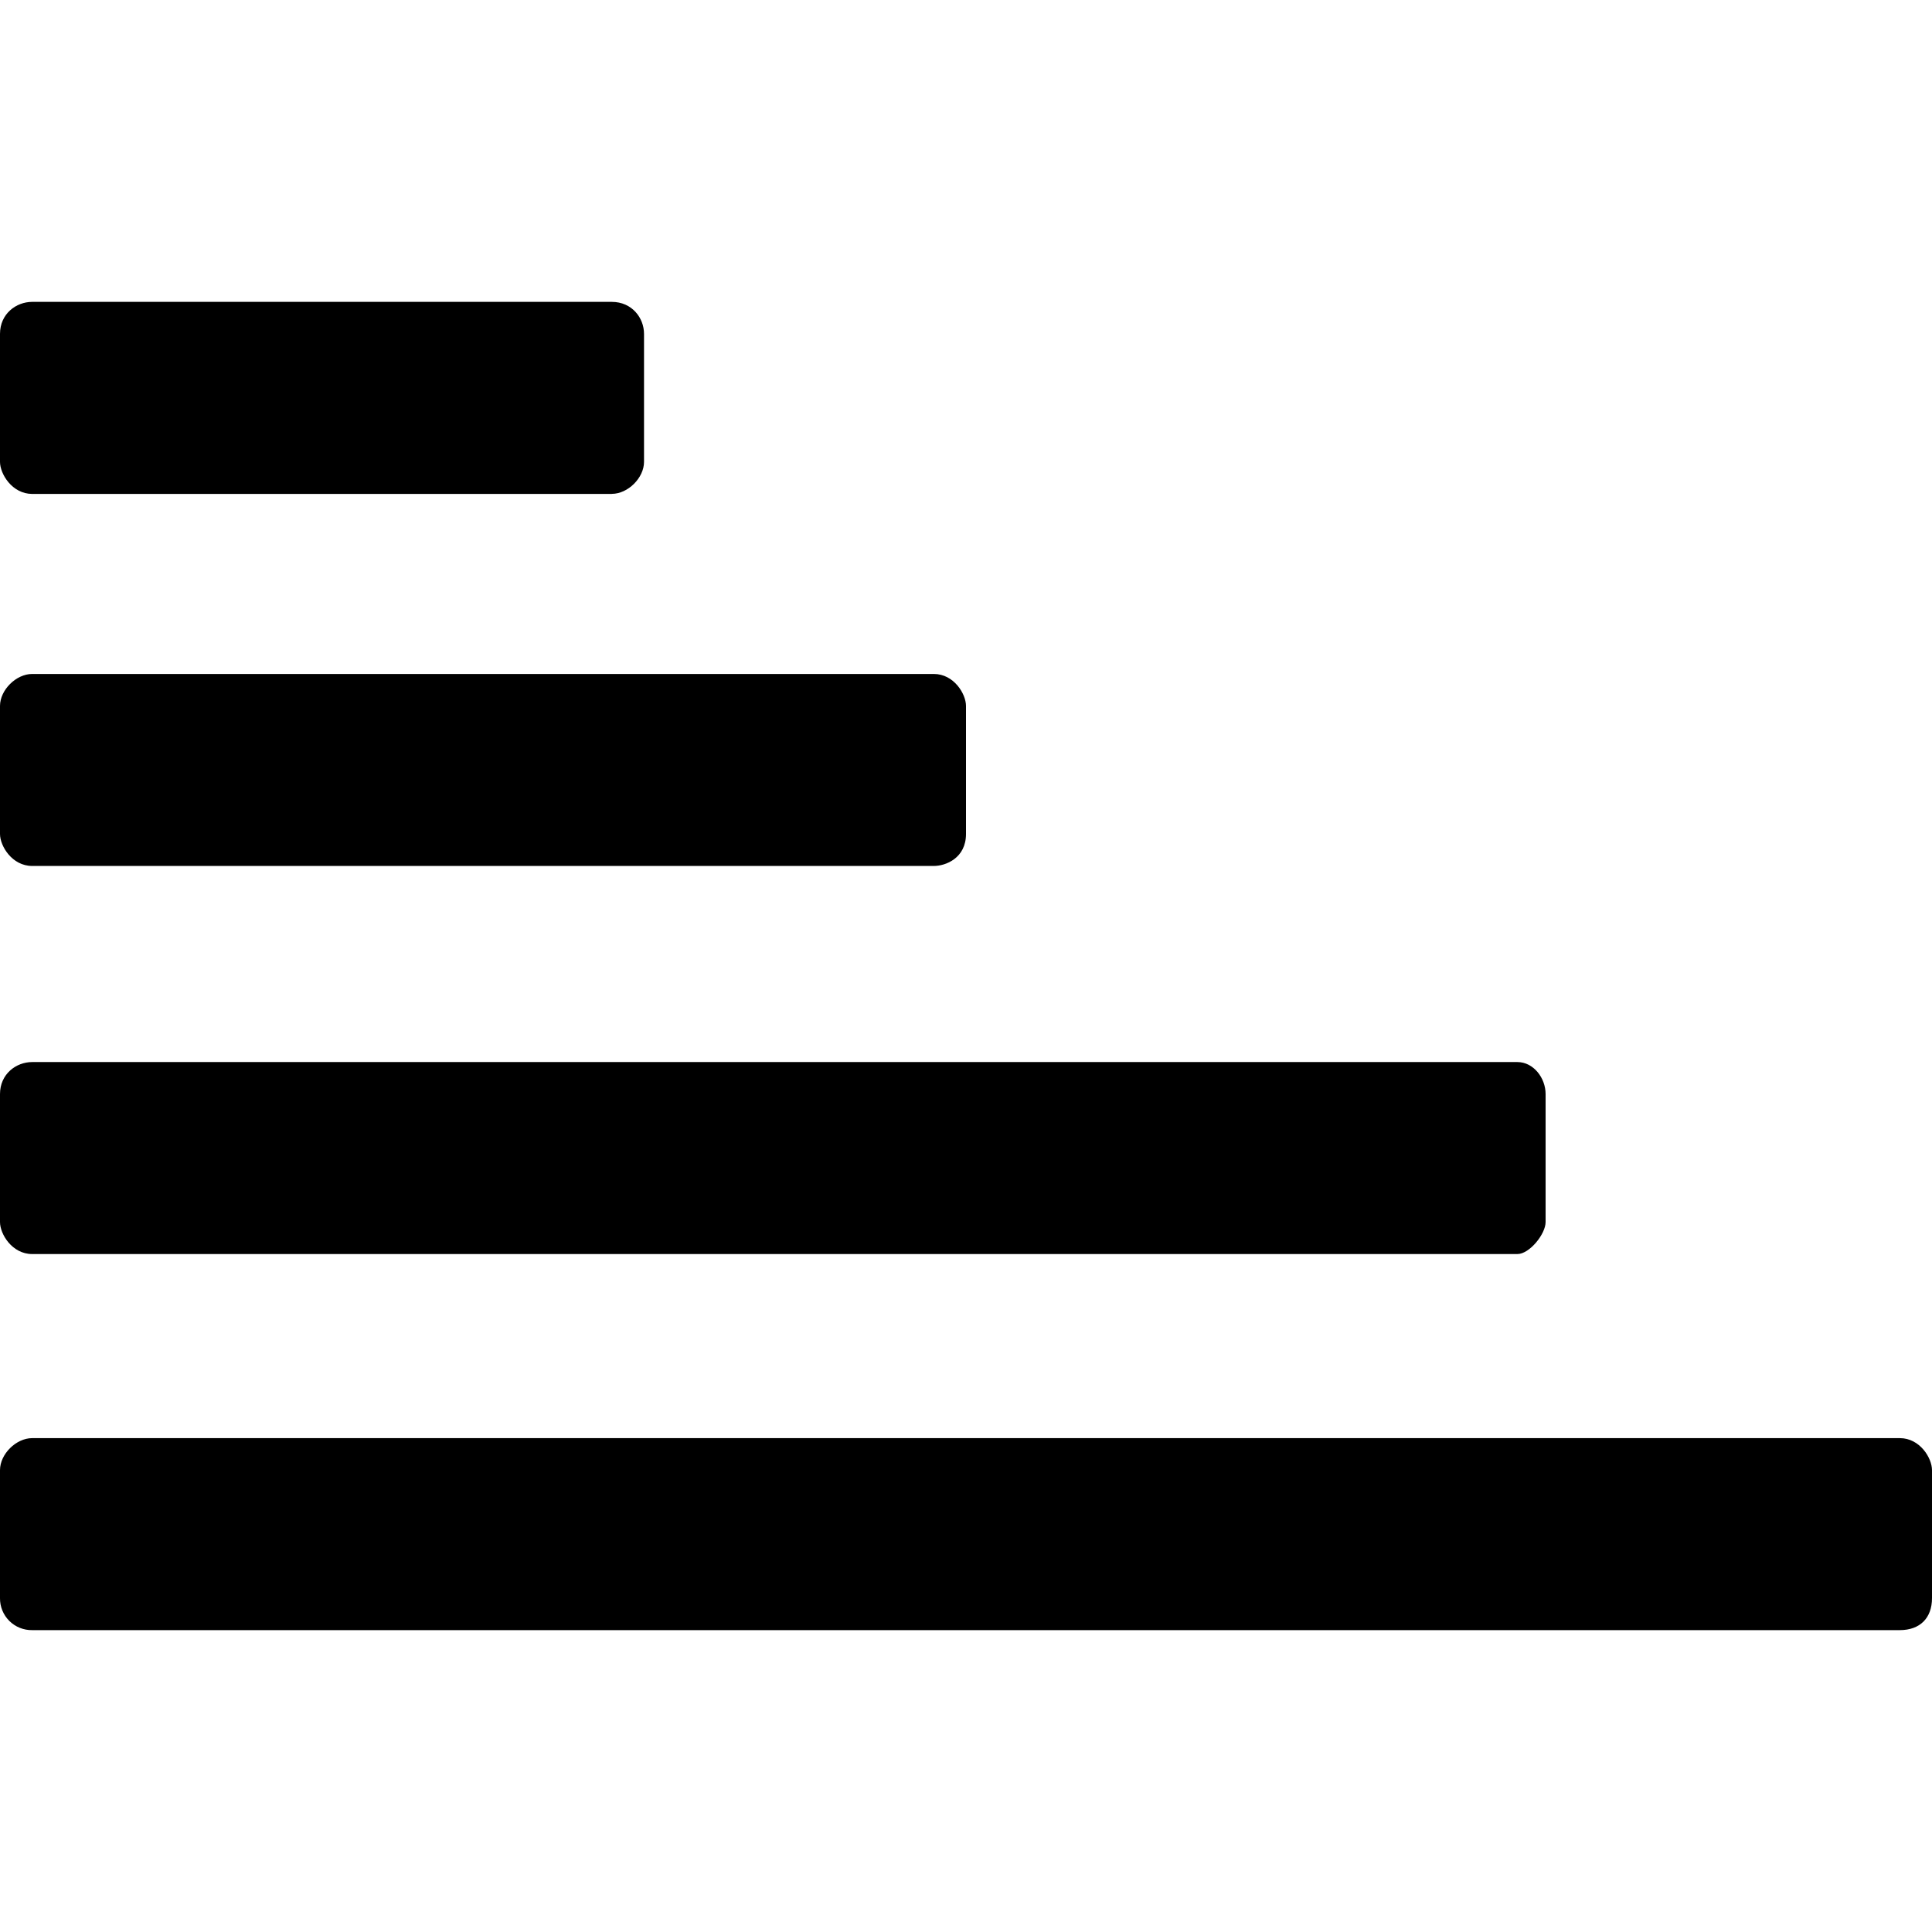
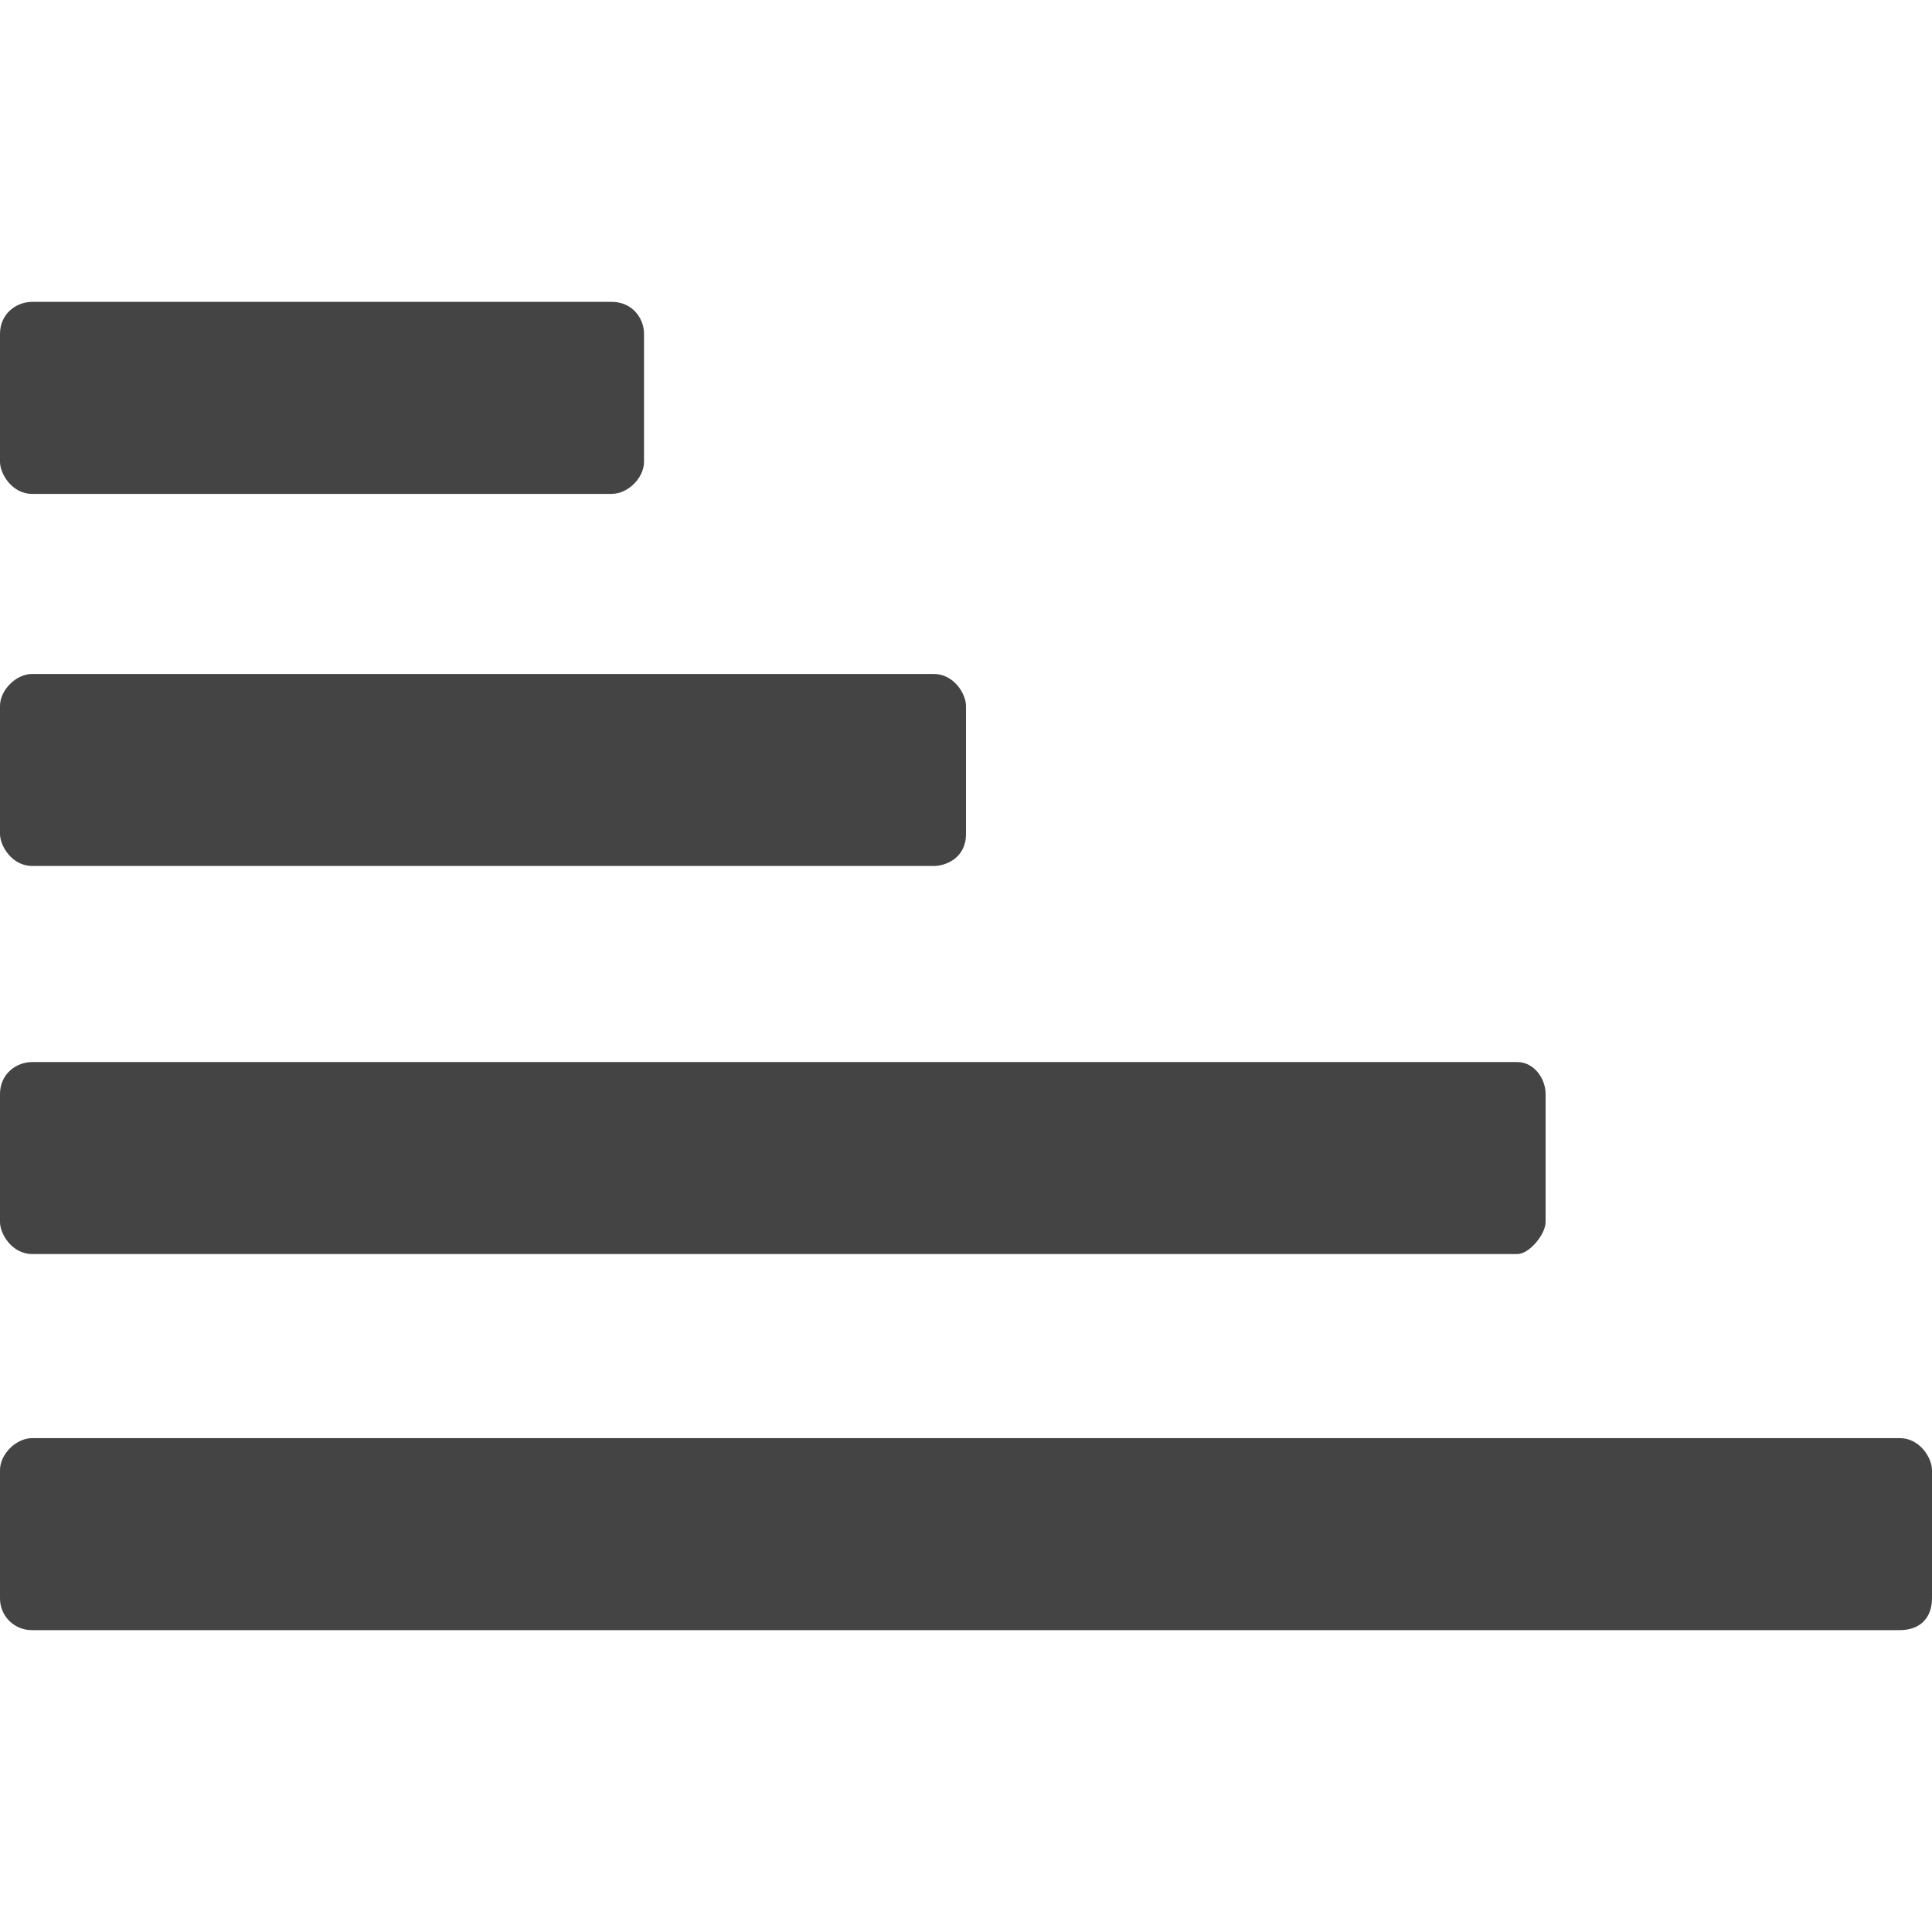
<svg xmlns="http://www.w3.org/2000/svg" width="32" height="32" viewBox="0 0 32 32">
-   <g class="nc-icon-wrapper" fill="#000000">
+   <g class="nc-icon-wrapper" fill="#444444">
    <path d="M31.467 27H.533A.524.524 0 0 1 0 26.47v-2.12c0-.266.267-.53.533-.53h30.934c.333 0 .533.33.533.53v2.12c0 .331-.2.53-.533.53zm-6.334-6.229H.533c-.333 0-.533-.331-.533-.53v-2.12c0-.332.267-.53.533-.53h24.6c.267 0 .467.264.467.53v2.12c0 .199-.267.53-.467.53zm-9.666-6.428H.533c-.333 0-.533-.33-.533-.53v-2.12c0-.265.267-.53.533-.53h14.934c.333 0 .533.331.533.53v2.12c0 .398-.333.53-.533.53zm-5.334-6.162h-9.6C.2 8.18 0 7.849 0 7.65V5.53C0 5.198.267 5 .533 5h9.6c.334 0 .534.265.534.53v2.12c0 .266-.267.53-.534.53z" />
  </g>
</svg>
